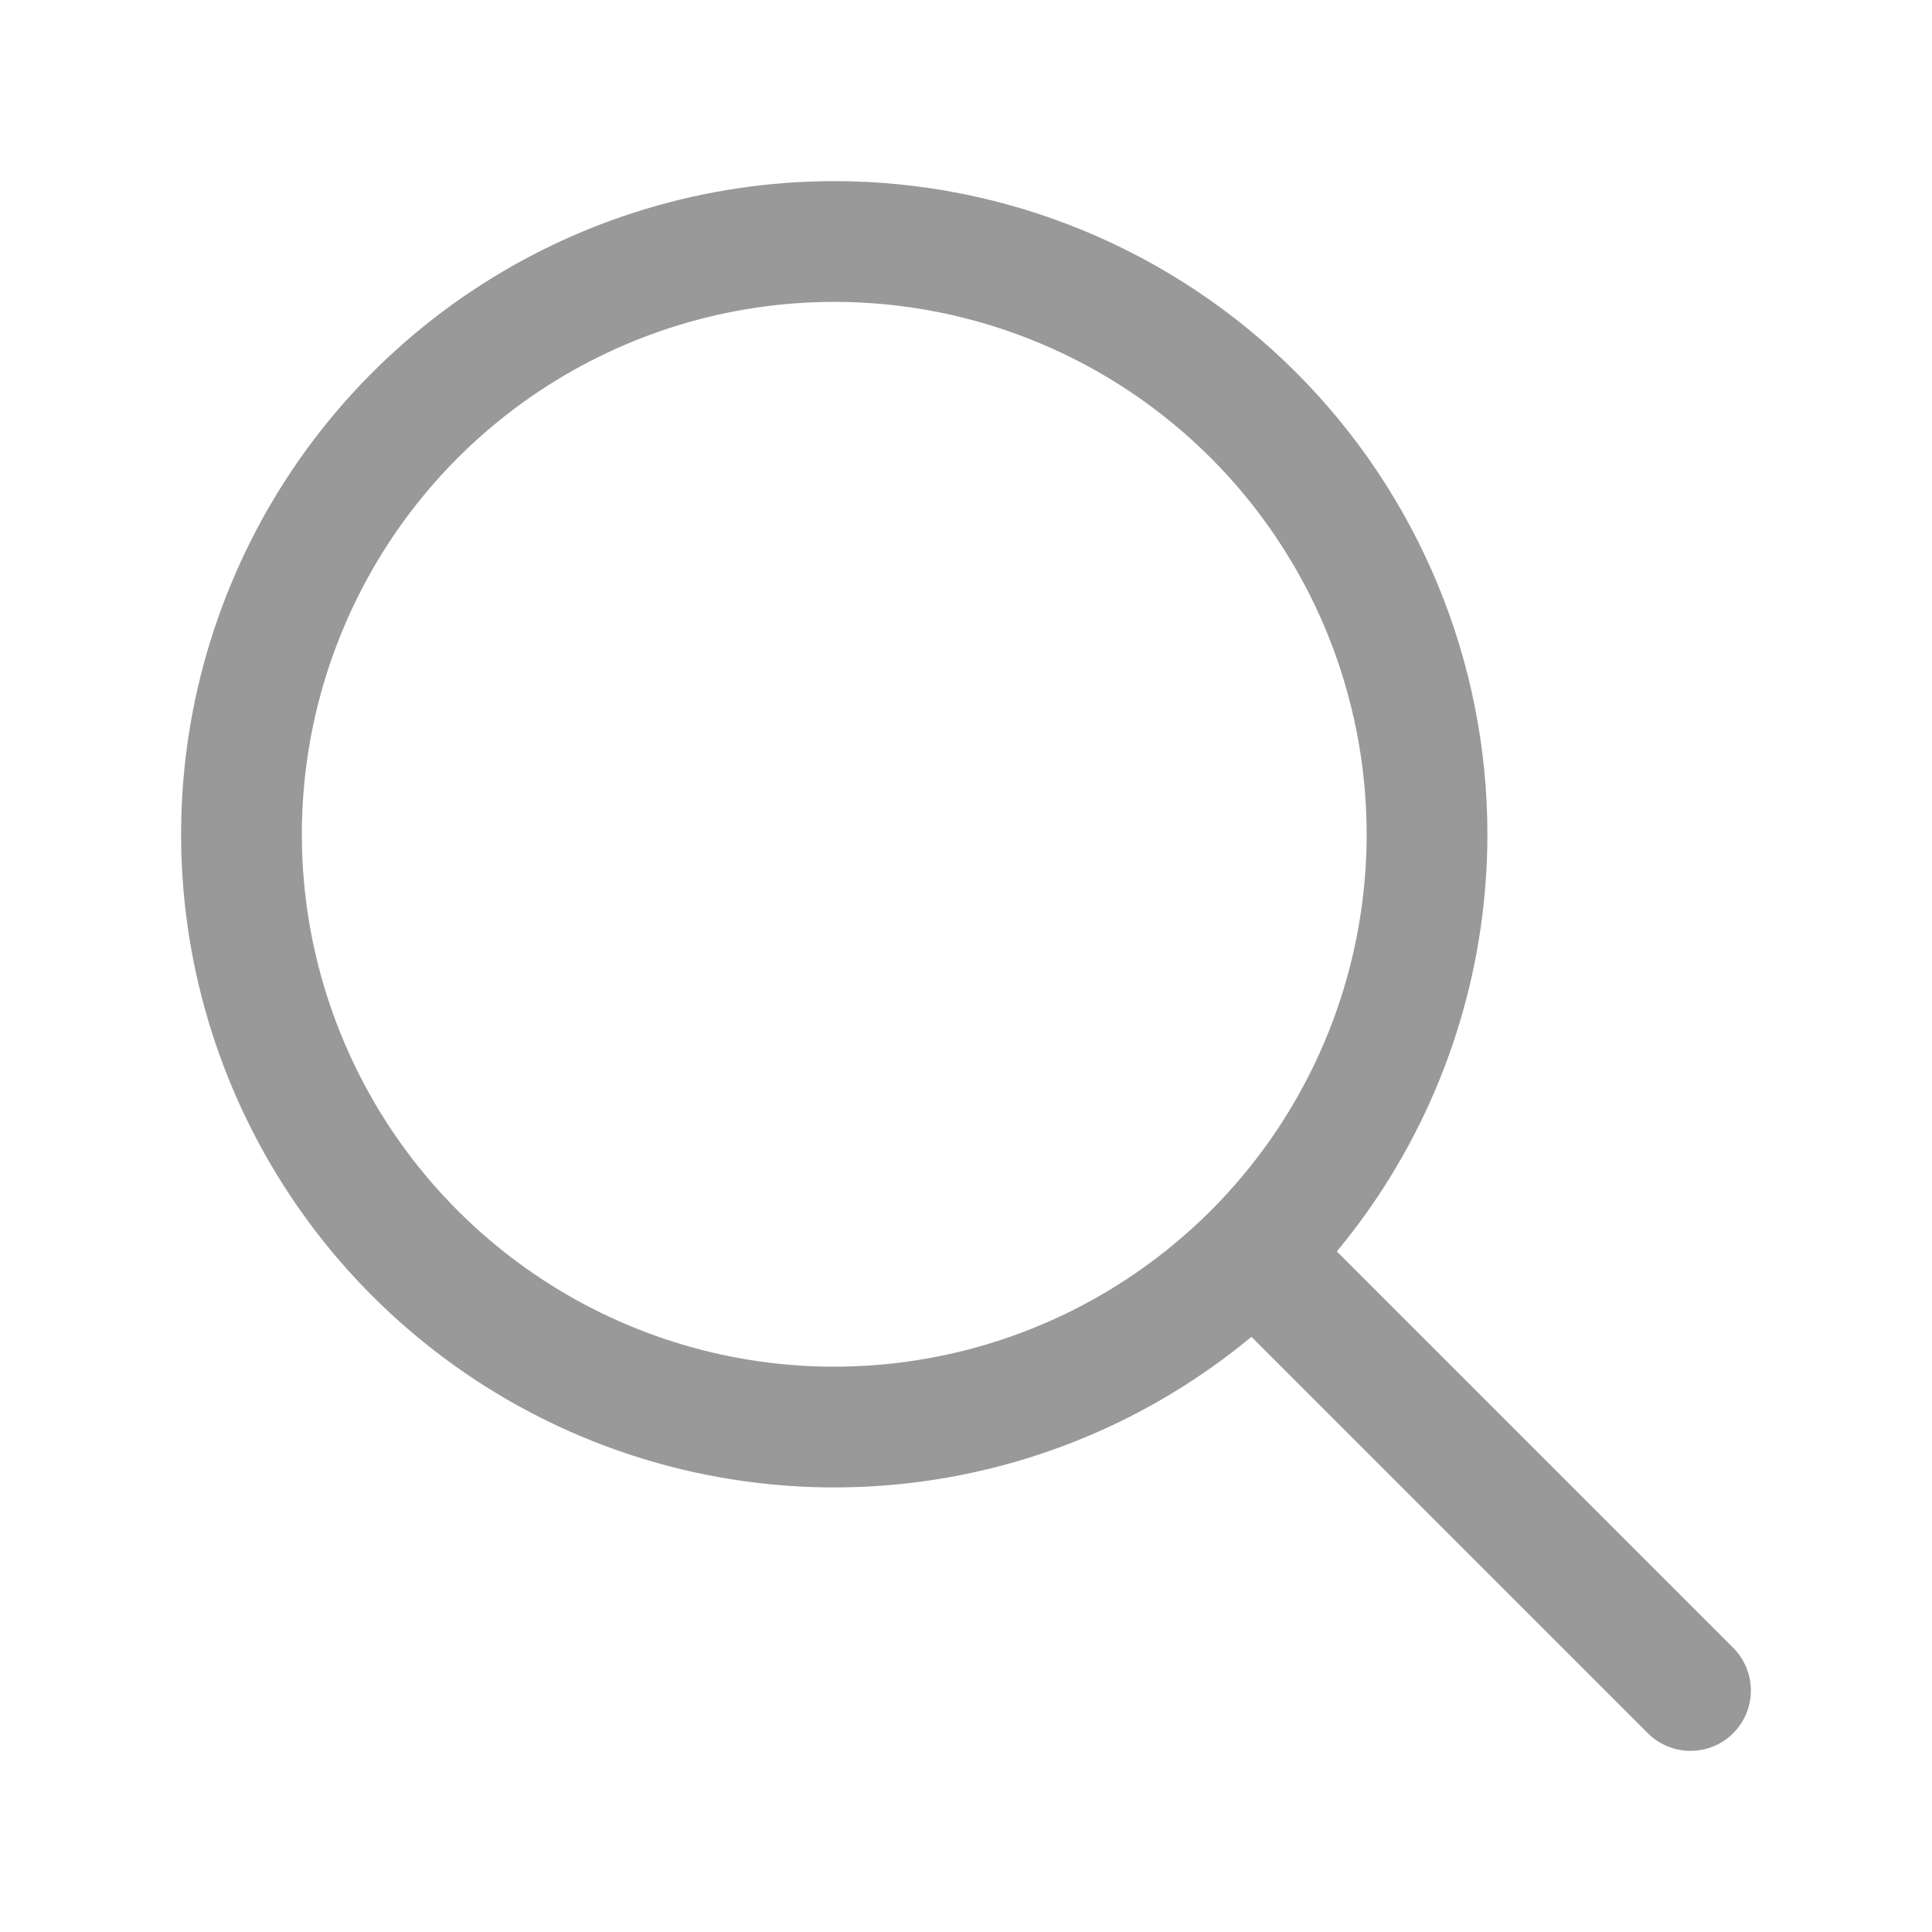
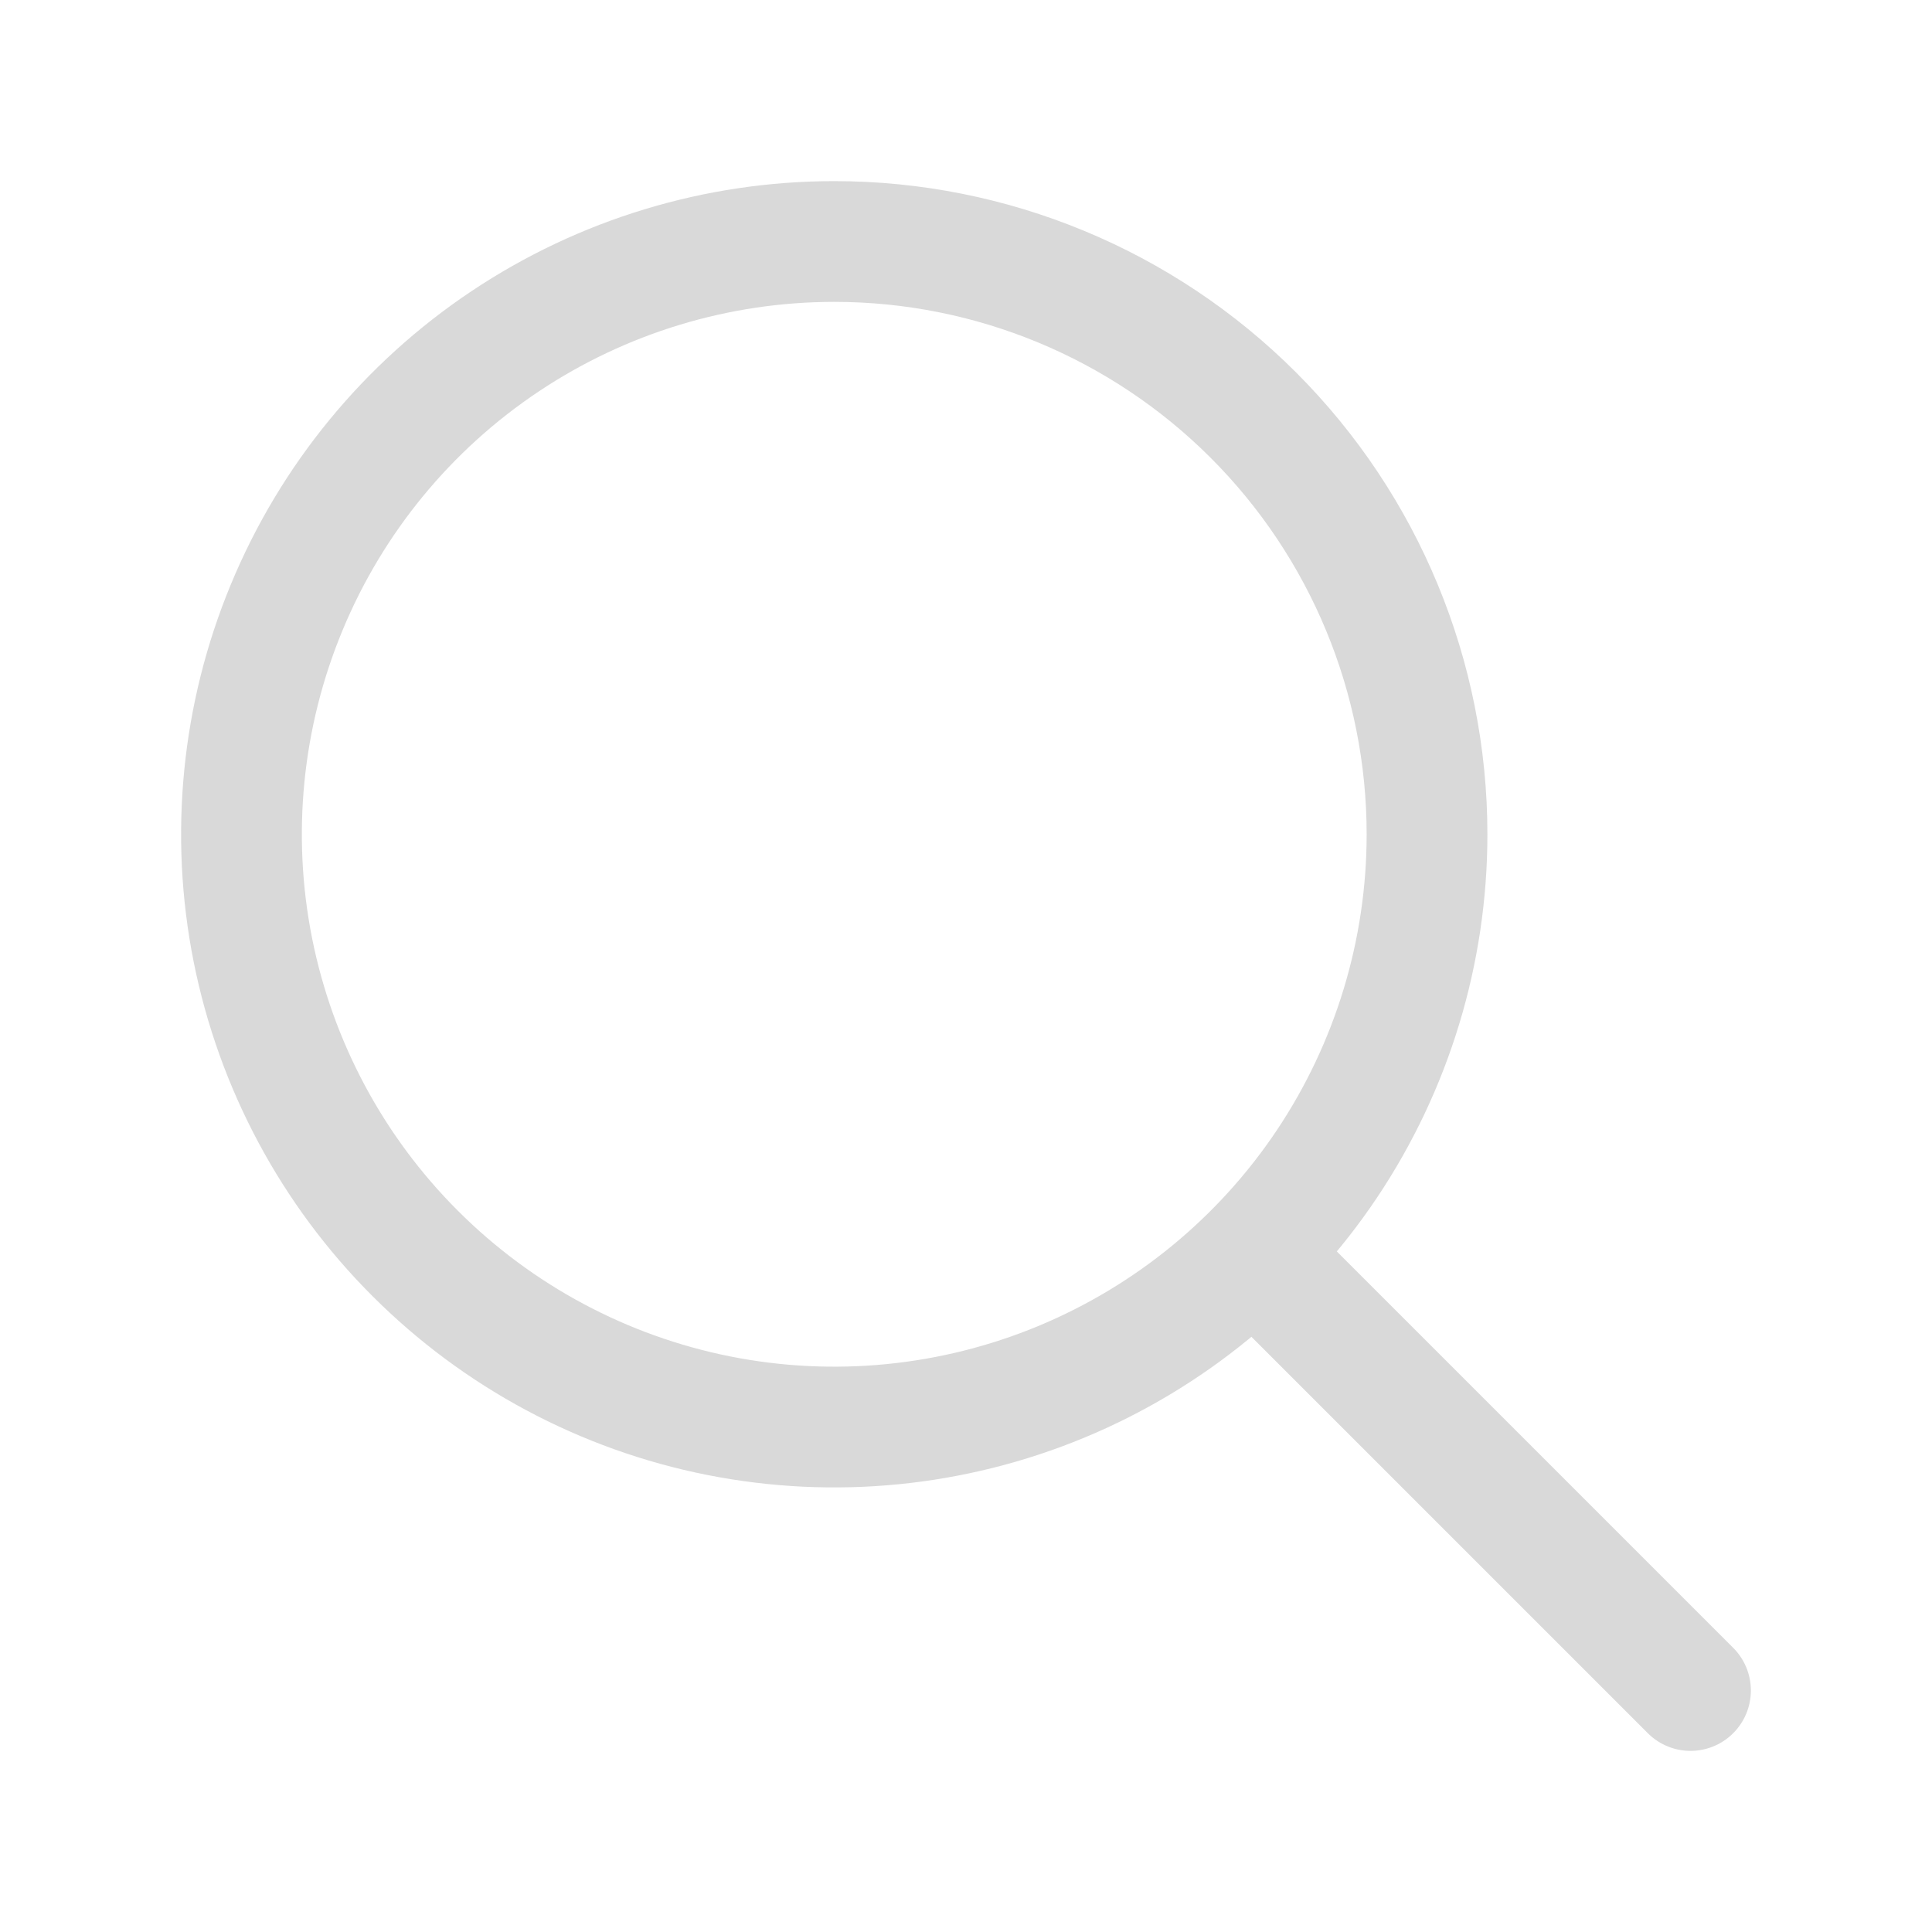
<svg xmlns="http://www.w3.org/2000/svg" width="24" height="24" viewBox="0 0 24 24" fill="none">
-   <path d="M10.364 3C8.907 3 7.484 3.432 6.273 4.241C5.062 5.05 4.118 6.2 3.561 7.546C3.003 8.891 2.857 10.372 3.141 11.8C3.426 13.229 4.127 14.541 5.157 15.57C6.187 16.6 7.499 17.302 8.927 17.586C10.355 17.87 11.836 17.724 13.181 17.167C14.527 16.609 15.677 15.665 16.486 14.455C17.295 13.244 17.727 11.82 17.727 10.364C17.727 8.411 16.951 6.538 15.57 5.157C14.189 3.776 12.316 3 10.364 3Z" stroke="#999999" stroke-width="1.5" stroke-miterlimit="10" />
-   <path d="M15.857 15.857L21 21" stroke="#999999" stroke-width="1.5" stroke-miterlimit="10" stroke-linecap="round" />
+   <path d="M10.364 3C8.907 3 7.484 3.432 6.273 4.241C5.062 5.05 4.118 6.2 3.561 7.546C3.003 8.891 2.857 10.372 3.141 11.8C3.426 13.229 4.127 14.541 5.157 15.57C6.187 16.6 7.499 17.302 8.927 17.586C10.355 17.87 11.836 17.724 13.181 17.167C14.527 16.609 15.677 15.665 16.486 14.455C17.295 13.244 17.727 11.82 17.727 10.364C17.727 8.411 16.951 6.538 15.57 5.157C14.189 3.776 12.316 3 10.364 3Z" stroke="#D9D9D9" stroke-width="1.5" stroke-miterlimit="10" />
+   <path d="M15.857 15.857L21 21" stroke="#D9D9D9" stroke-width="1.5" stroke-miterlimit="10" stroke-linecap="round" />
</svg>
